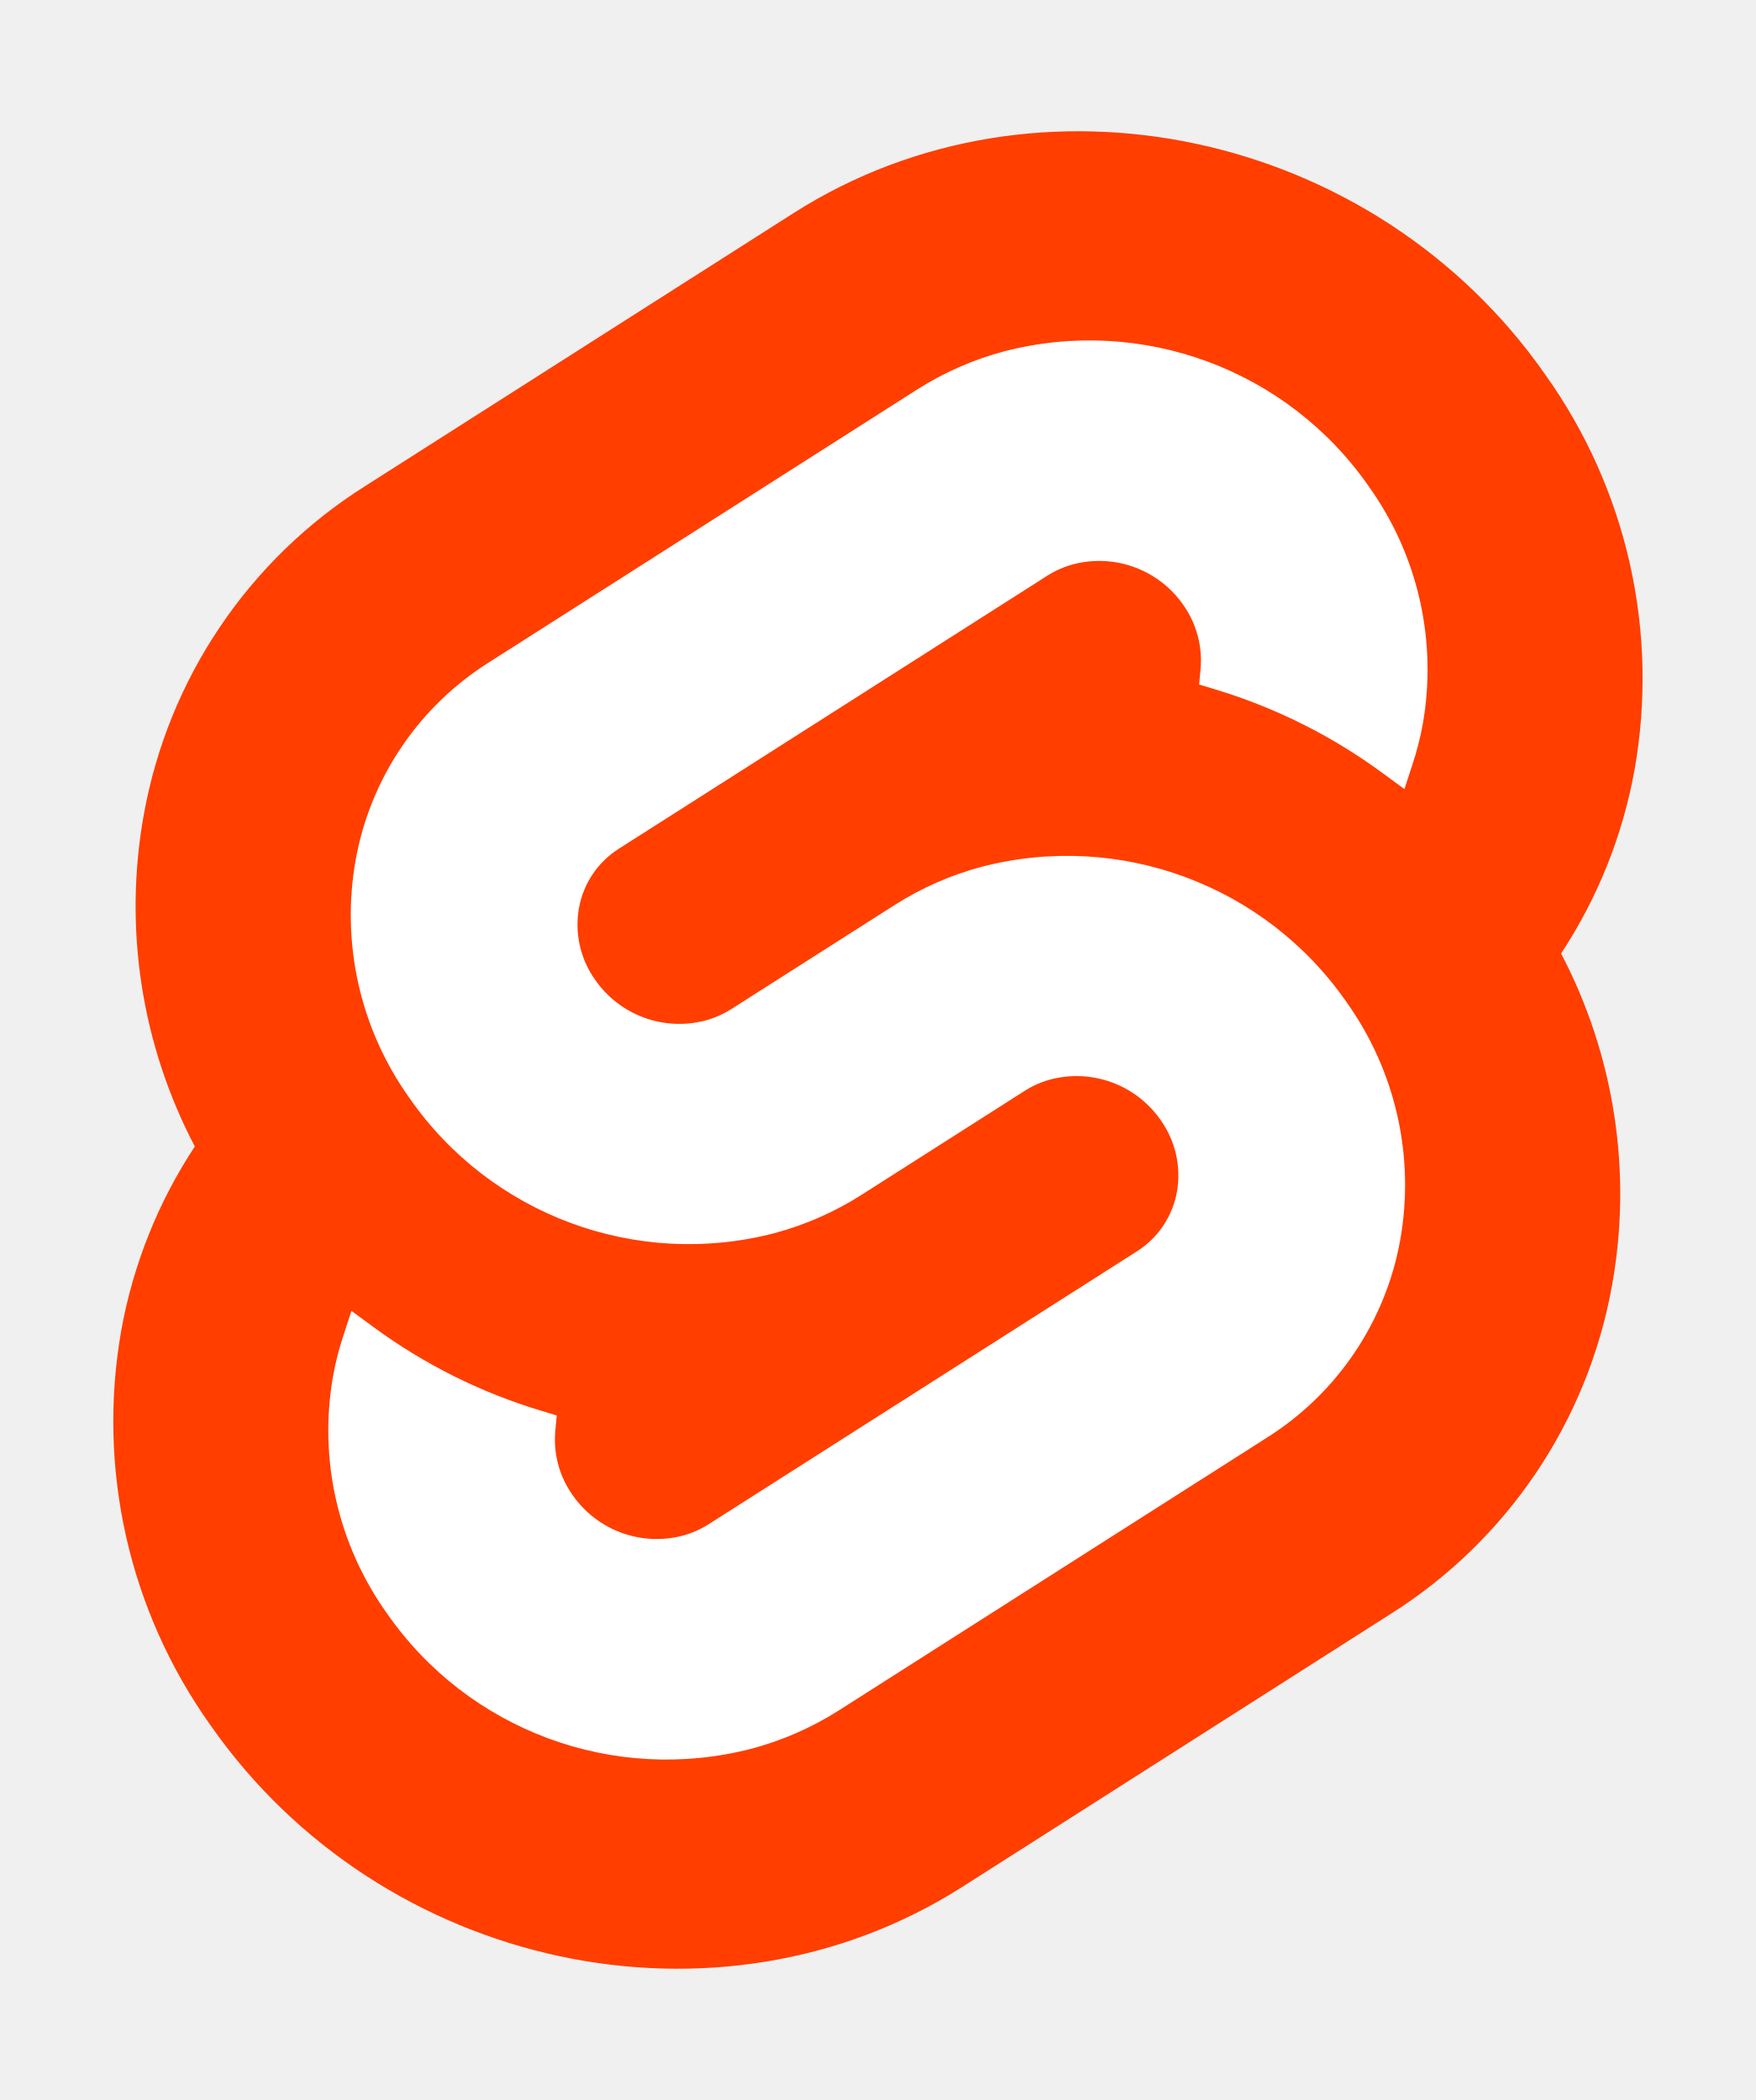
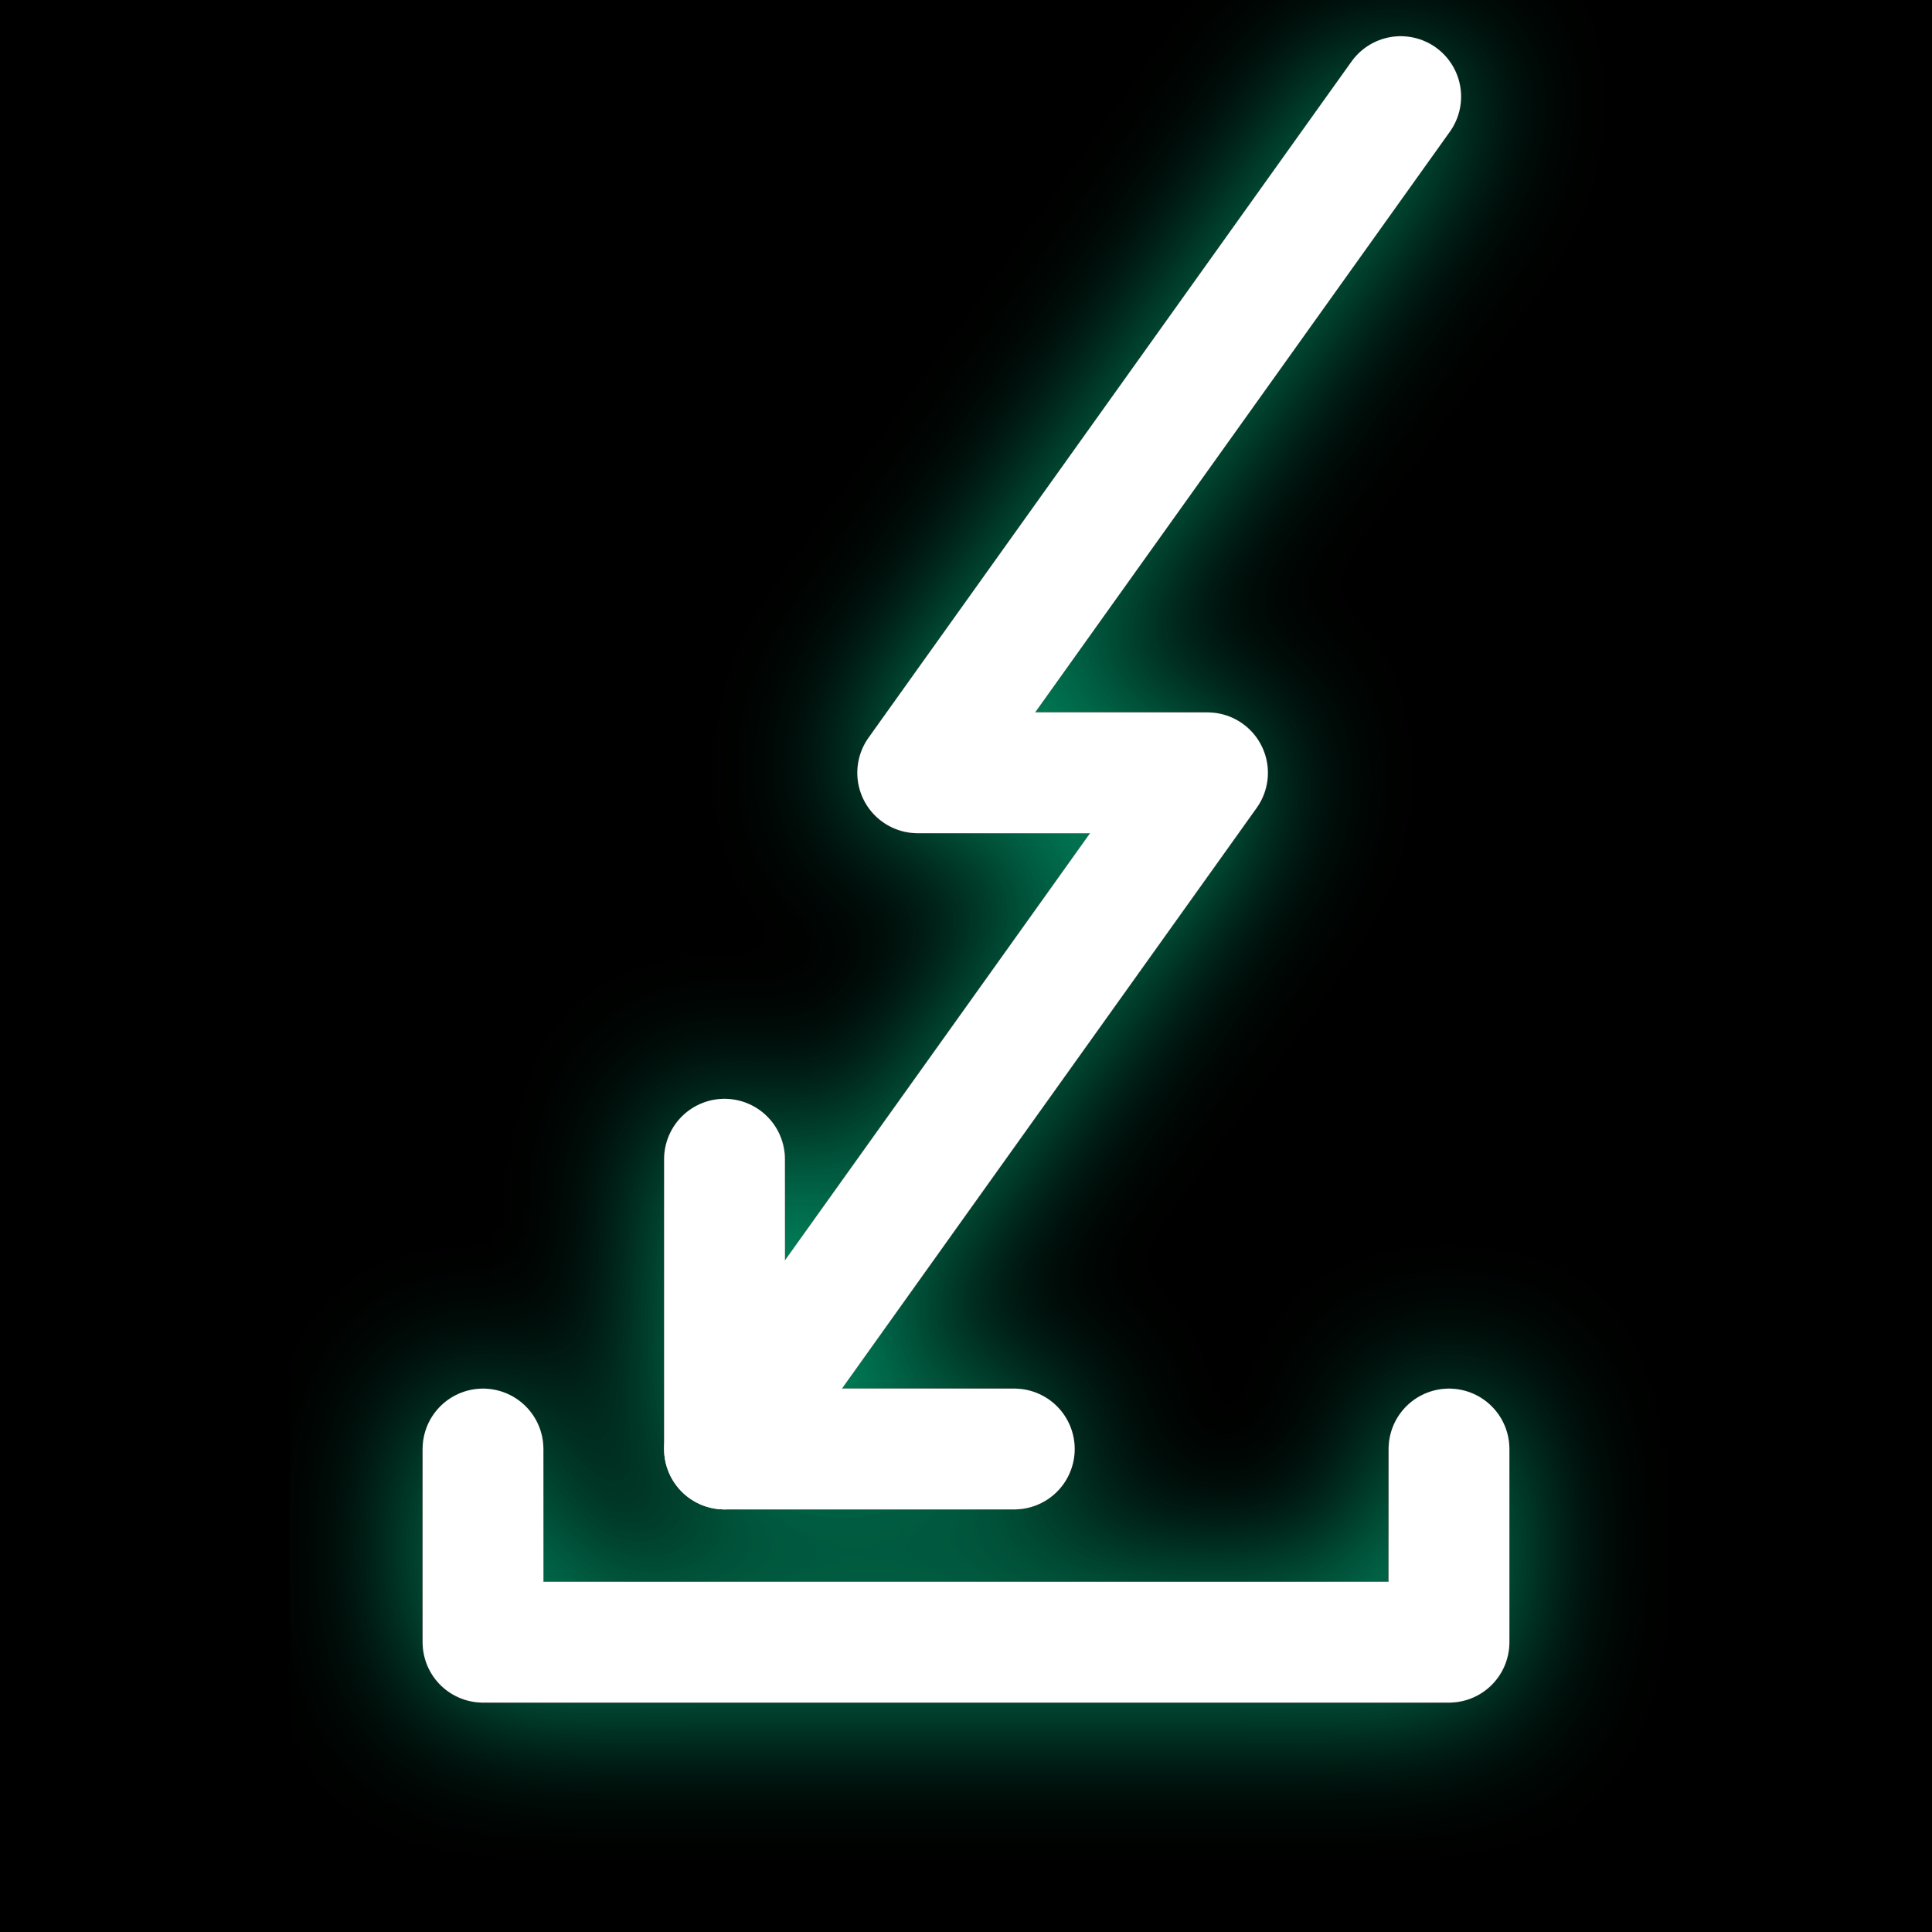
- <svg xmlns="http://www.w3.org/2000/svg" width="107" height="128" viewBox="0 0 107 128">
-   <path d="M94.157 22.819c-10.4-14.885-30.94-19.297-45.792-9.835L22.282 29.608A29.92 29.92 0 0 0 8.764 49.65a31.5 31.5 0 0 0 3.108 20.231 30 30 0 0 0-4.477 11.183 31.9 31.9 0 0 0 5.448 24.116c10.402 14.887 30.942 19.297 45.791 9.835l26.083-16.624A29.92 29.92 0 0 0 98.235 78.35a31.53 31.53 0 0 0-3.105-20.232 30 30 0 0 0 4.474-11.182 31.88 31.88 0 0 0-5.447-24.116" style="fill:#ff3e00" />
-   <path d="M45.817 106.582a20.72 20.72 0 0 1-22.237-8.243 19.17 19.17 0 0 1-3.277-14.503 18 18 0 0 1 .624-2.435l.49-1.498 1.337.981a33.6 33.6 0 0 0 10.203 5.098l.97.294-.09.968a5.85 5.85 0 0 0 1.052 3.878 6.24 6.24 0 0 0 6.695 2.485 5.8 5.8 0 0 0 1.603-.704L69.27 76.28a5.43 5.43 0 0 0 2.45-3.631 5.8 5.8 0 0 0-.987-4.371 6.24 6.24 0 0 0-6.698-2.487 5.7 5.7 0 0 0-1.6.704l-9.953 6.345a19 19 0 0 1-5.296 2.326 20.72 20.72 0 0 1-22.237-8.243 19.17 19.17 0 0 1-3.277-14.502 17.99 17.99 0 0 1 8.13-12.052l26.081-16.623a19 19 0 0 1 5.3-2.329 20.72 20.72 0 0 1 22.237 8.243 19.17 19.17 0 0 1 3.277 14.503 18 18 0 0 1-.624 2.435l-.49 1.498-1.337-.98a33.6 33.6 0 0 0-10.203-5.1l-.97-.294.09-.968a5.86 5.86 0 0 0-1.052-3.878 6.24 6.24 0 0 0-6.696-2.485 5.8 5.8 0 0 0-1.602.704L37.73 51.72a5.42 5.42 0 0 0-2.449 3.63 5.79 5.79 0 0 0 .986 4.372 6.24 6.24 0 0 0 6.698 2.486 5.8 5.8 0 0 0 1.602-.704l9.952-6.342a19 19 0 0 1 5.295-2.328 20.72 20.72 0 0 1 22.237 8.242 19.17 19.17 0 0 1 3.277 14.503 18 18 0 0 1-8.13 12.053l-26.081 16.622a19 19 0 0 1-5.3 2.328" style="fill:#fff" />
+ <svg xmlns="http://www.w3.org/2000/svg" width="40" height="40" fill="none">
+   <defs>
+     <filter id="A" x="-20%" y="-20%" width="180%" height="180%">
+       <feDropShadow dx="0" dy="0" stdDeviation="1.5" flood-color="#059669" flood-opacity="1" />
+     </filter>
+   </defs>
+   <path fill="#000" d="M0 0h40v40H0z" />
+   <g filter="url(#A)" stroke="#fff" stroke-width="2.5" stroke-linecap="round" stroke-linejoin="round">
+     <path d="M10 30v4h20v-4" />
+     <path d="M29 2L19 16h6L15 30" />
+     <path d="M21 30H15V24" />
+   </g>
</svg>
